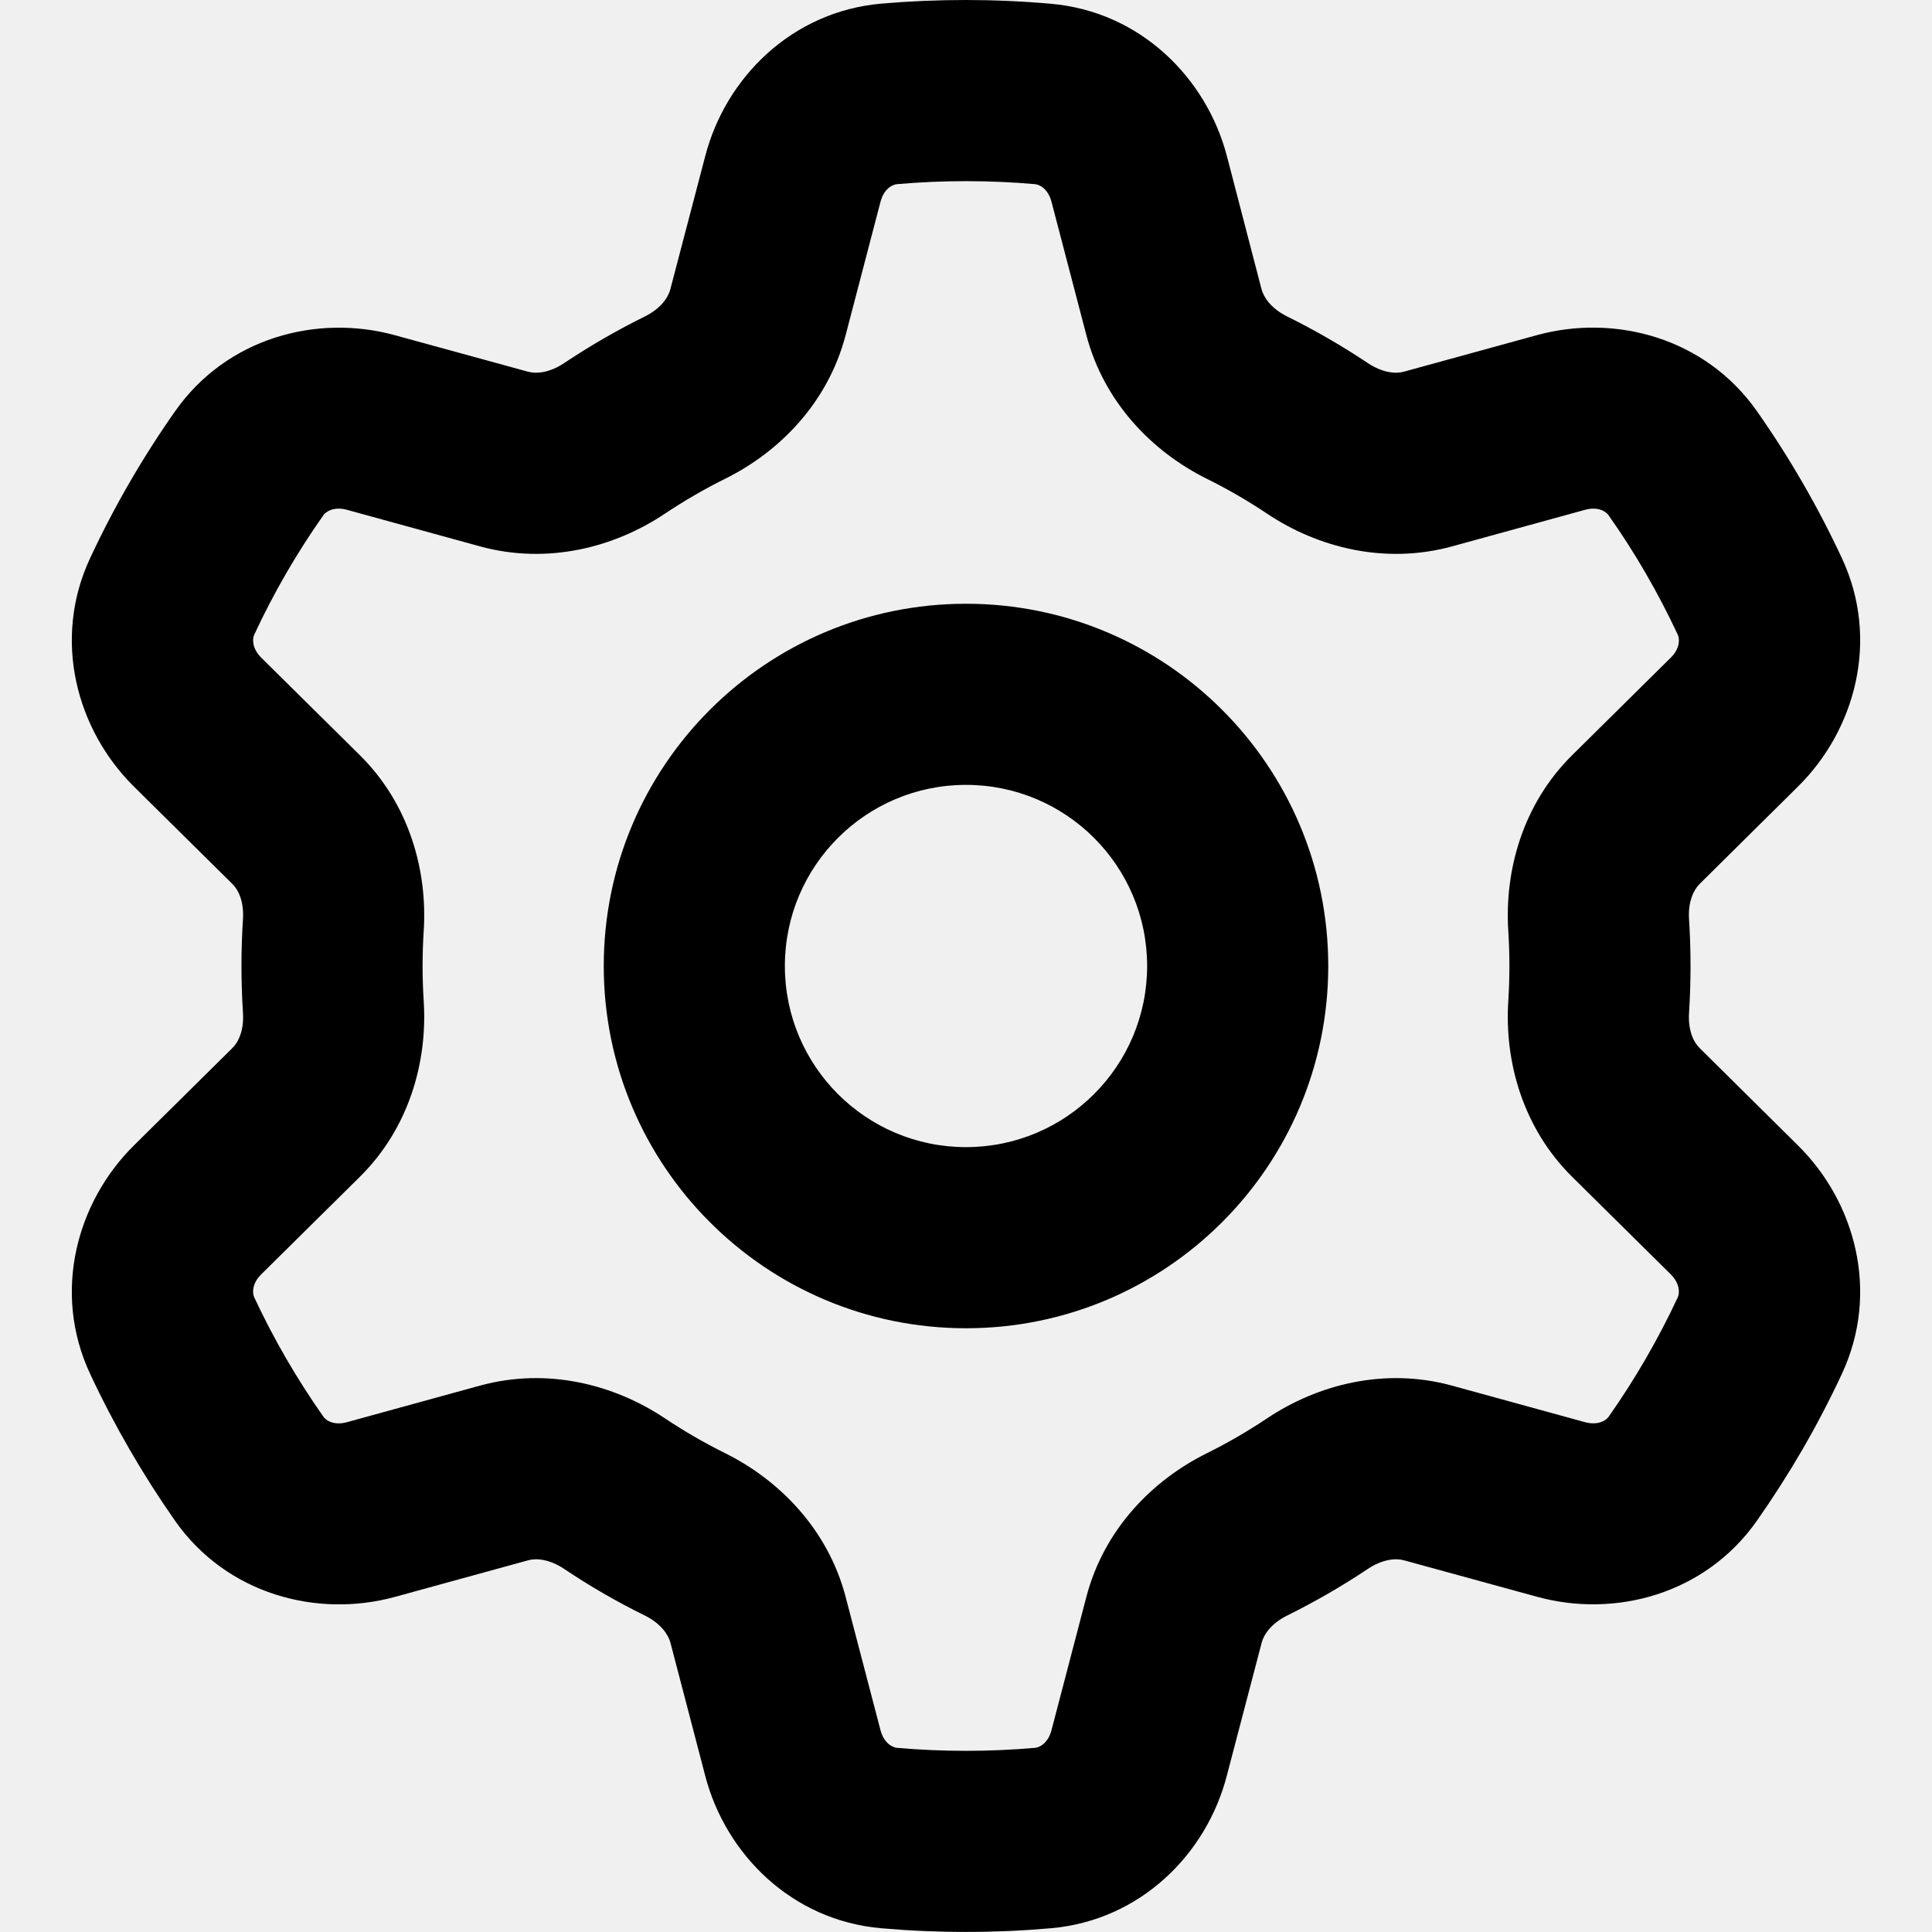
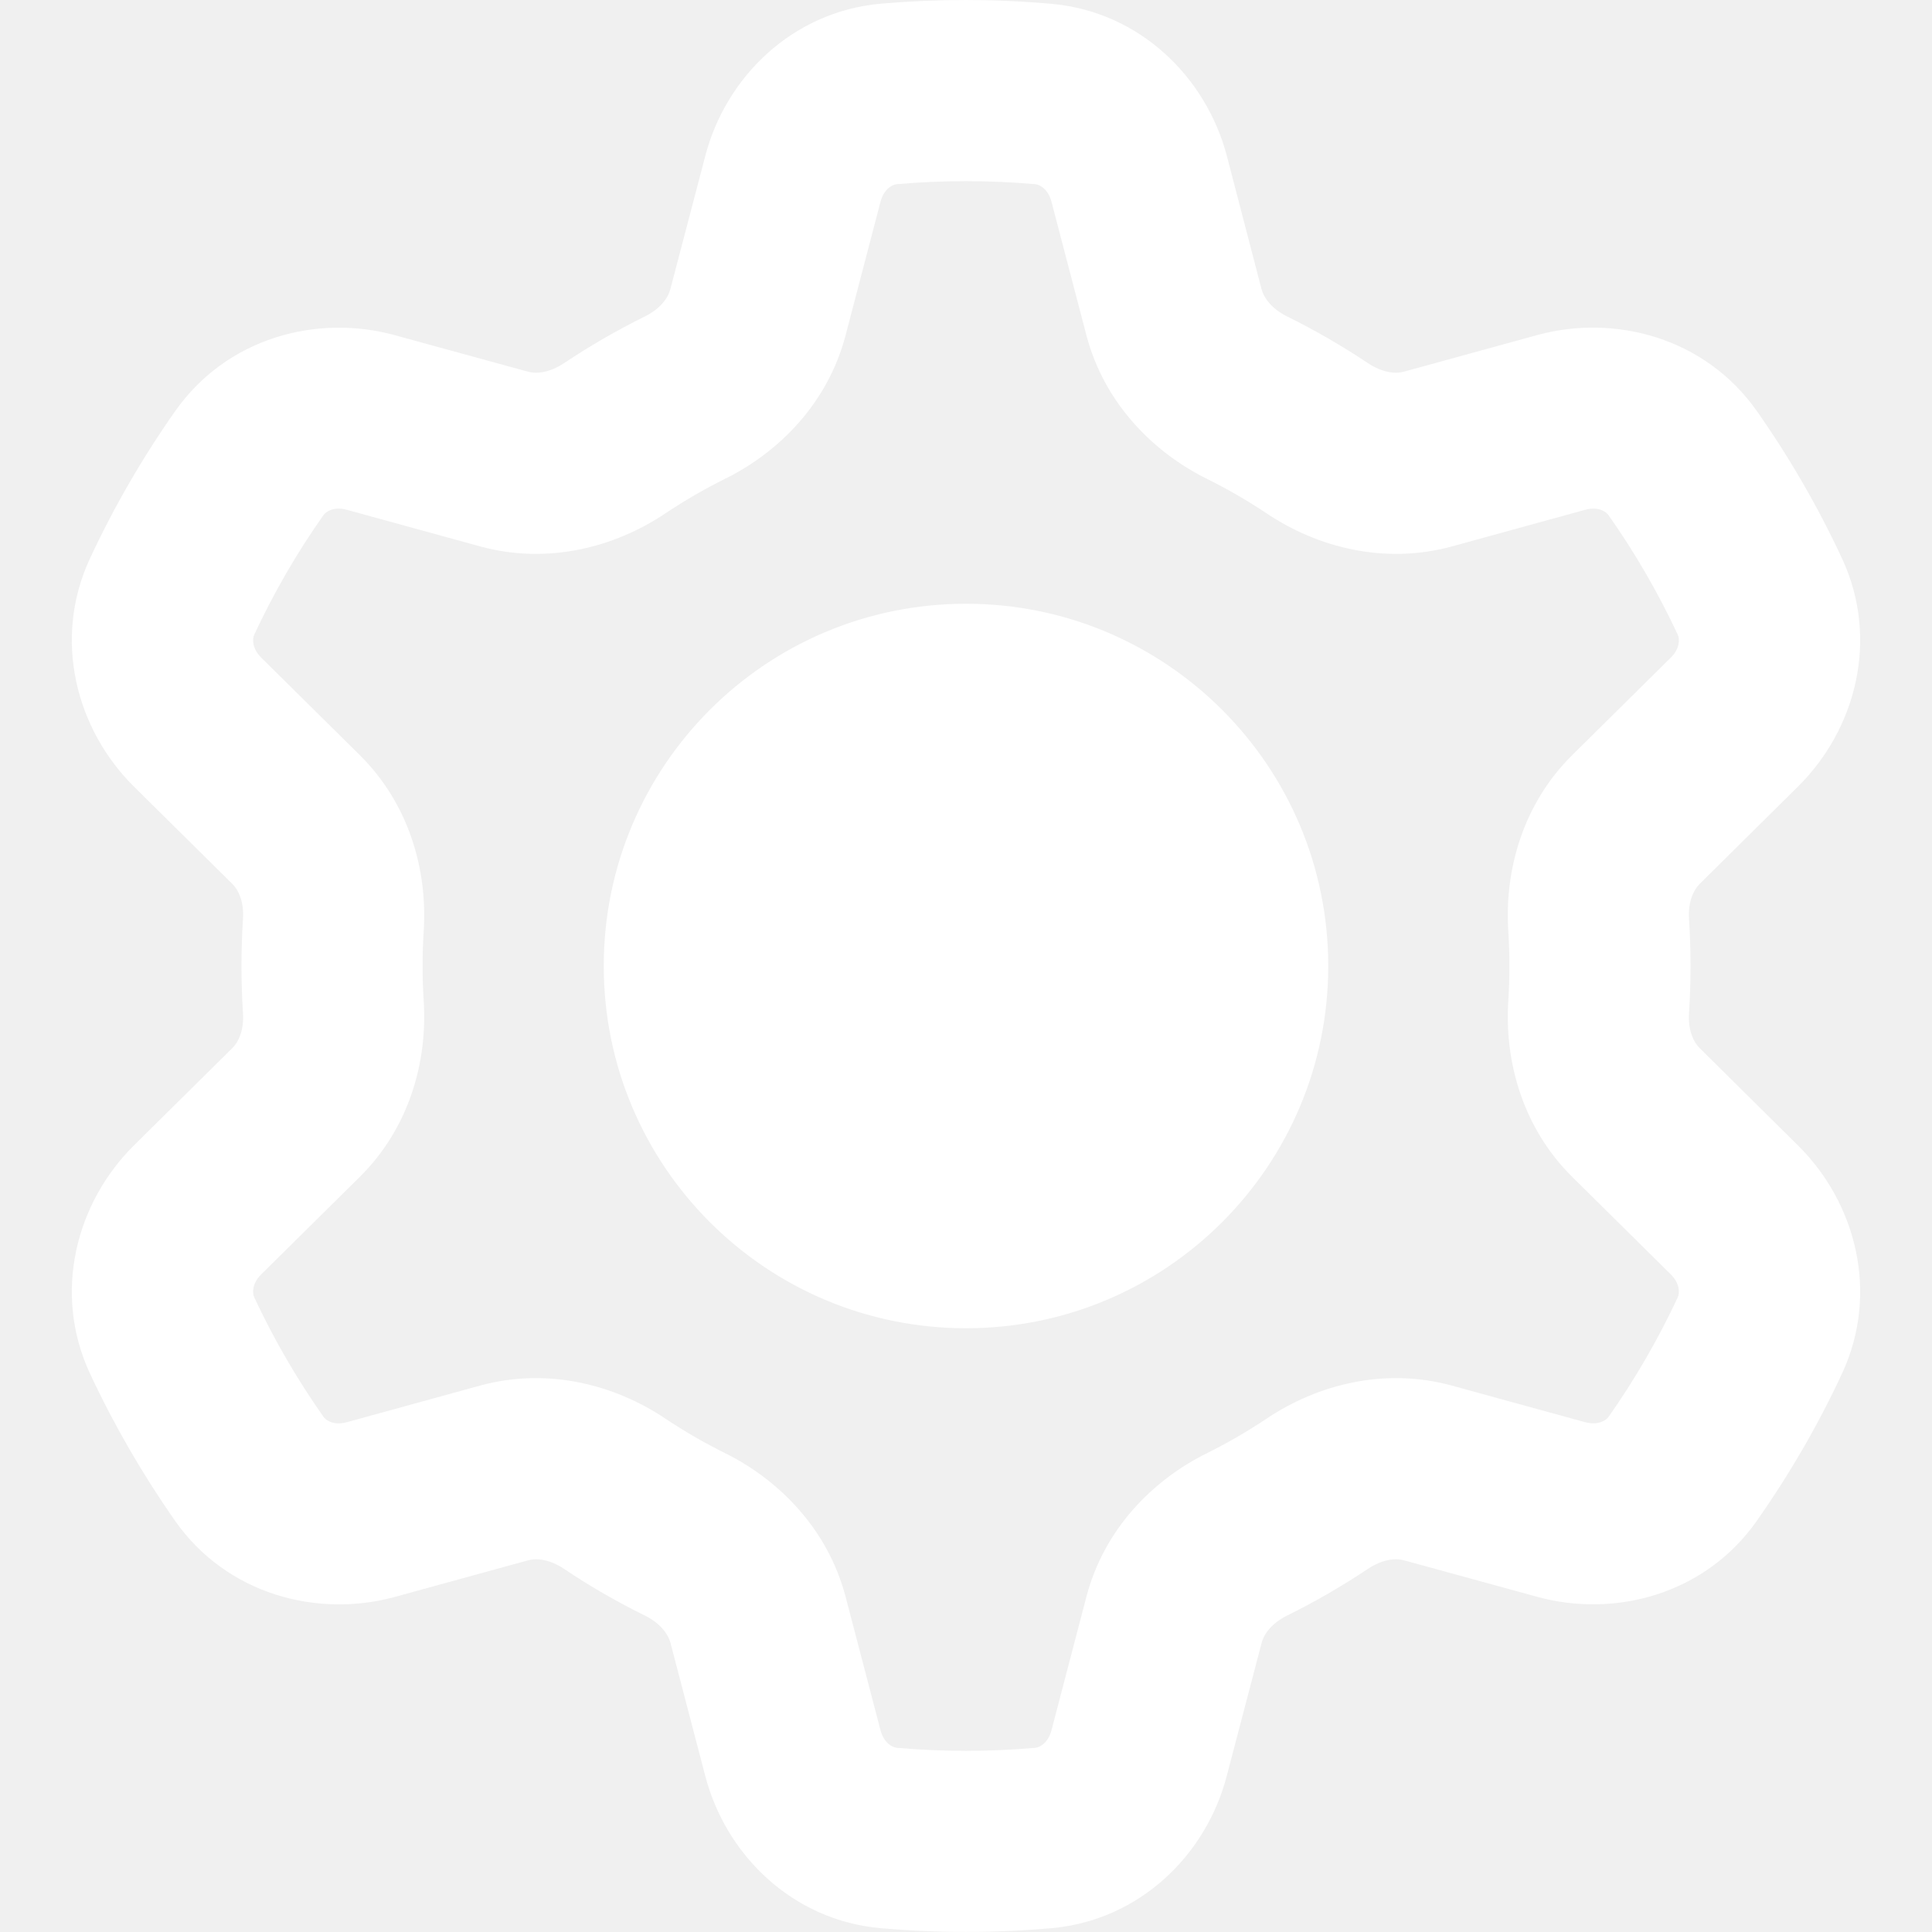
<svg xmlns="http://www.w3.org/2000/svg" viewBox="0 0 16 16" width="16" height="16">
-   <path fill-rule="evenodd" d="M7.429 1.525a6.593 6.593 0 011.142 0c.036.003.108.036.137.146l.289 1.105c.147.56.55.967.997 1.189.174.086.341.183.501.29.417.278.97.423 1.53.27l1.102-.303c.11-.03.175.016.195.046.219.31.41.641.573.989.014.031.022.11-.059.19l-.815.806c-.411.406-.562.957-.53 1.456a4.588 4.588 0 010 .582c-.032.499.119 1.05.53 1.456l.815.806c.08.08.073.159.059.19a6.494 6.494 0 01-.573.99c-.02.029-.086.074-.195.045l-1.103-.303c-.559-.153-1.112-.008-1.529.27-.16.107-.327.204-.5.29-.449.222-.851.628-.998 1.189l-.289 1.105c-.029.11-.101.143-.137.146a6.613 6.613 0 01-1.142 0c-.036-.003-.108-.037-.137-.146l-.289-1.105c-.147-.56-.55-.967-.997-1.189a4.502 4.502 0 01-.501-.29c-.417-.278-.97-.423-1.53-.27l-1.102.303c-.11.03-.175-.016-.195-.046a6.492 6.492 0 01-.573-.989c-.014-.031-.022-.11.059-.19l.815-.806c.411-.406.562-.957.53-1.456a4.587 4.587 0 010-.582c.032-.499-.119-1.05-.53-1.456l-.815-.806c-.08-.08-.073-.159-.059-.19a6.44 6.44 0 01.573-.99c.02-.029.086-.075.195-.045l1.103.303c.559.153 1.112.008 1.529-.27.16-.107.327-.204.5-.29.449-.222.851-.628.998-1.189l.289-1.105c.029-.11.101-.143.137-.146zM8 0c-.236 0-.47.01-.701.03-.743.065-1.29.615-1.458 1.261l-.29 1.106c-.017.066-.078.158-.211.224a5.994 5.994 0 00-.668.386c-.123.082-.233.09-.3.071L3.27 2.776c-.644-.177-1.392.02-1.82.63a7.977 7.977 0 00-.704 1.217c-.315.675-.111 1.422.363 1.891l.815.806c.05.048.098.147.088.294a6.084 6.084 0 000 .772c.01.147-.038.246-.088.294l-.815.806c-.474.469-.678 1.216-.363 1.891.2.428.436.835.704 1.218.428.609 1.176.806 1.82.63l1.103-.303c.066-.019.176-.011.299.071.213.143.436.272.668.386.133.066.194.158.212.224l.289 1.106c.169.646.715 1.196 1.458 1.26a8.094 8.094 0 001.402 0c.743-.064 1.29-.614 1.458-1.26l.29-1.106c.017-.066.078-.158.211-.224a5.98 5.98 0 00.668-.386c.123-.082.233-.09.3-.071l1.102.302c.644.177 1.392-.02 1.82-.63.268-.382.505-.789.704-1.217.315-.675.111-1.422-.364-1.891l-.814-.806c-.05-.048-.098-.147-.088-.294a6.1 6.1 0 000-.772c-.01-.147.039-.246.088-.294l.814-.806c.475-.469.679-1.216.364-1.891a7.992 7.992 0 00-.704-1.218c-.428-.609-1.176-.806-1.82-.63l-1.103.303c-.066.019-.176.011-.299-.071a5.991 5.991 0 00-.668-.386c-.133-.066-.194-.158-.212-.224L10.16 1.29C9.99.645 9.444.095 8.701.031A8.094 8.094 0 008 0zm1.5 8a1.5 1.5 0 11-3 0 1.5 1.5 0 013 0zM11 8a3 3 0 11-6 0 3 3 0 016 0z" />
+   <path fill="white" d="M7.429 1.525a6.593 6.593 0 011.142 0c.036.003.108.036.137.146l.289 1.105c.147.56.55.967.997 1.189.174.086.341.183.501.29.417.278.97.423 1.53.27l1.102-.303c.11-.03.175.016.195.046.219.31.41.641.573.989.014.031.022.11-.059.19l-.815.806c-.411.406-.562.957-.53 1.456a4.588 4.588 0 010 .582c-.032.499.119 1.05.53 1.456l.815.806c.08.08.073.159.059.19a6.494 6.494 0 01-.573.99c-.02.029-.086.074-.195.045l-1.103-.303c-.559-.153-1.112-.008-1.529.27-.16.107-.327.204-.5.29-.449.222-.851.628-.998 1.189l-.289 1.105c-.029.11-.101.143-.137.146a6.613 6.613 0 01-1.142 0c-.036-.003-.108-.037-.137-.146l-.289-1.105c-.147-.56-.55-.967-.997-1.189a4.502 4.502 0 01-.501-.29c-.417-.278-.97-.423-1.53-.27l-1.102.303c-.11.03-.175-.016-.195-.046a6.492 6.492 0 01-.573-.989c-.014-.031-.022-.11.059-.19l.815-.806c.411-.406.562-.957.53-1.456a4.587 4.587 0 010-.582c.032-.499-.119-1.05-.53-1.456l-.815-.806c-.08-.08-.073-.159-.059-.19a6.44 6.44 0 01.573-.99c.02-.029.086-.075.195-.045l1.103.303c.559.153 1.112.008 1.529-.27.16-.107.327-.204.5-.29.449-.222.851-.628.998-1.189l.289-1.105c.029-.11.101-.143.137-.146zM8 0c-.236 0-.47.01-.701.03-.743.065-1.29.615-1.458 1.261l-.29 1.106c-.017.066-.078.158-.211.224a5.994 5.994 0 00-.668.386c-.123.082-.233.09-.3.071L3.27 2.776c-.644-.177-1.392.02-1.82.63a7.977 7.977 0 00-.704 1.217c-.315.675-.111 1.422.363 1.891l.815.806c.05.048.098.147.088.294a6.084 6.084 0 000 .772c.01.147-.038.246-.088.294l-.815.806c-.474.469-.678 1.216-.363 1.891.2.428.436.835.704 1.218.428.609 1.176.806 1.82.63l1.103-.303c.066-.019.176-.011.299.071.213.143.436.272.668.386.133.066.194.158.212.224l.289 1.106c.169.646.715 1.196 1.458 1.26a8.094 8.094 0 001.402 0c.743-.064 1.29-.614 1.458-1.26l.29-1.106c.017-.066.078-.158.211-.224a5.98 5.98 0 00.668-.386c.123-.082.233-.09.3-.071l1.102.302c.644.177 1.392-.02 1.82-.63.268-.382.505-.789.704-1.217.315-.675.111-1.422-.364-1.891l-.814-.806c-.05-.048-.098-.147-.088-.294a6.1 6.1 0 000-.772c-.01-.147.039-.246.088-.294l.814-.806c.475-.469.679-1.216.364-1.891a7.992 7.992 0 00-.704-1.218c-.428-.609-1.176-.806-1.82-.63l-1.103.303c-.066.019-.176.011-.299-.071a5.991 5.991 0 00-.668-.386c-.133-.066-.194-.158-.212-.224L10.16 1.29C9.99.645 9.444.095 8.701.031A8.094 8.094 0 008 0zm1.5 8a1.5 1.5 0 11-3 0 1.5 1.5 0 013 0zM11 8a3 3 0 11-6 0 3 3 0 016 0z" />
</svg>
